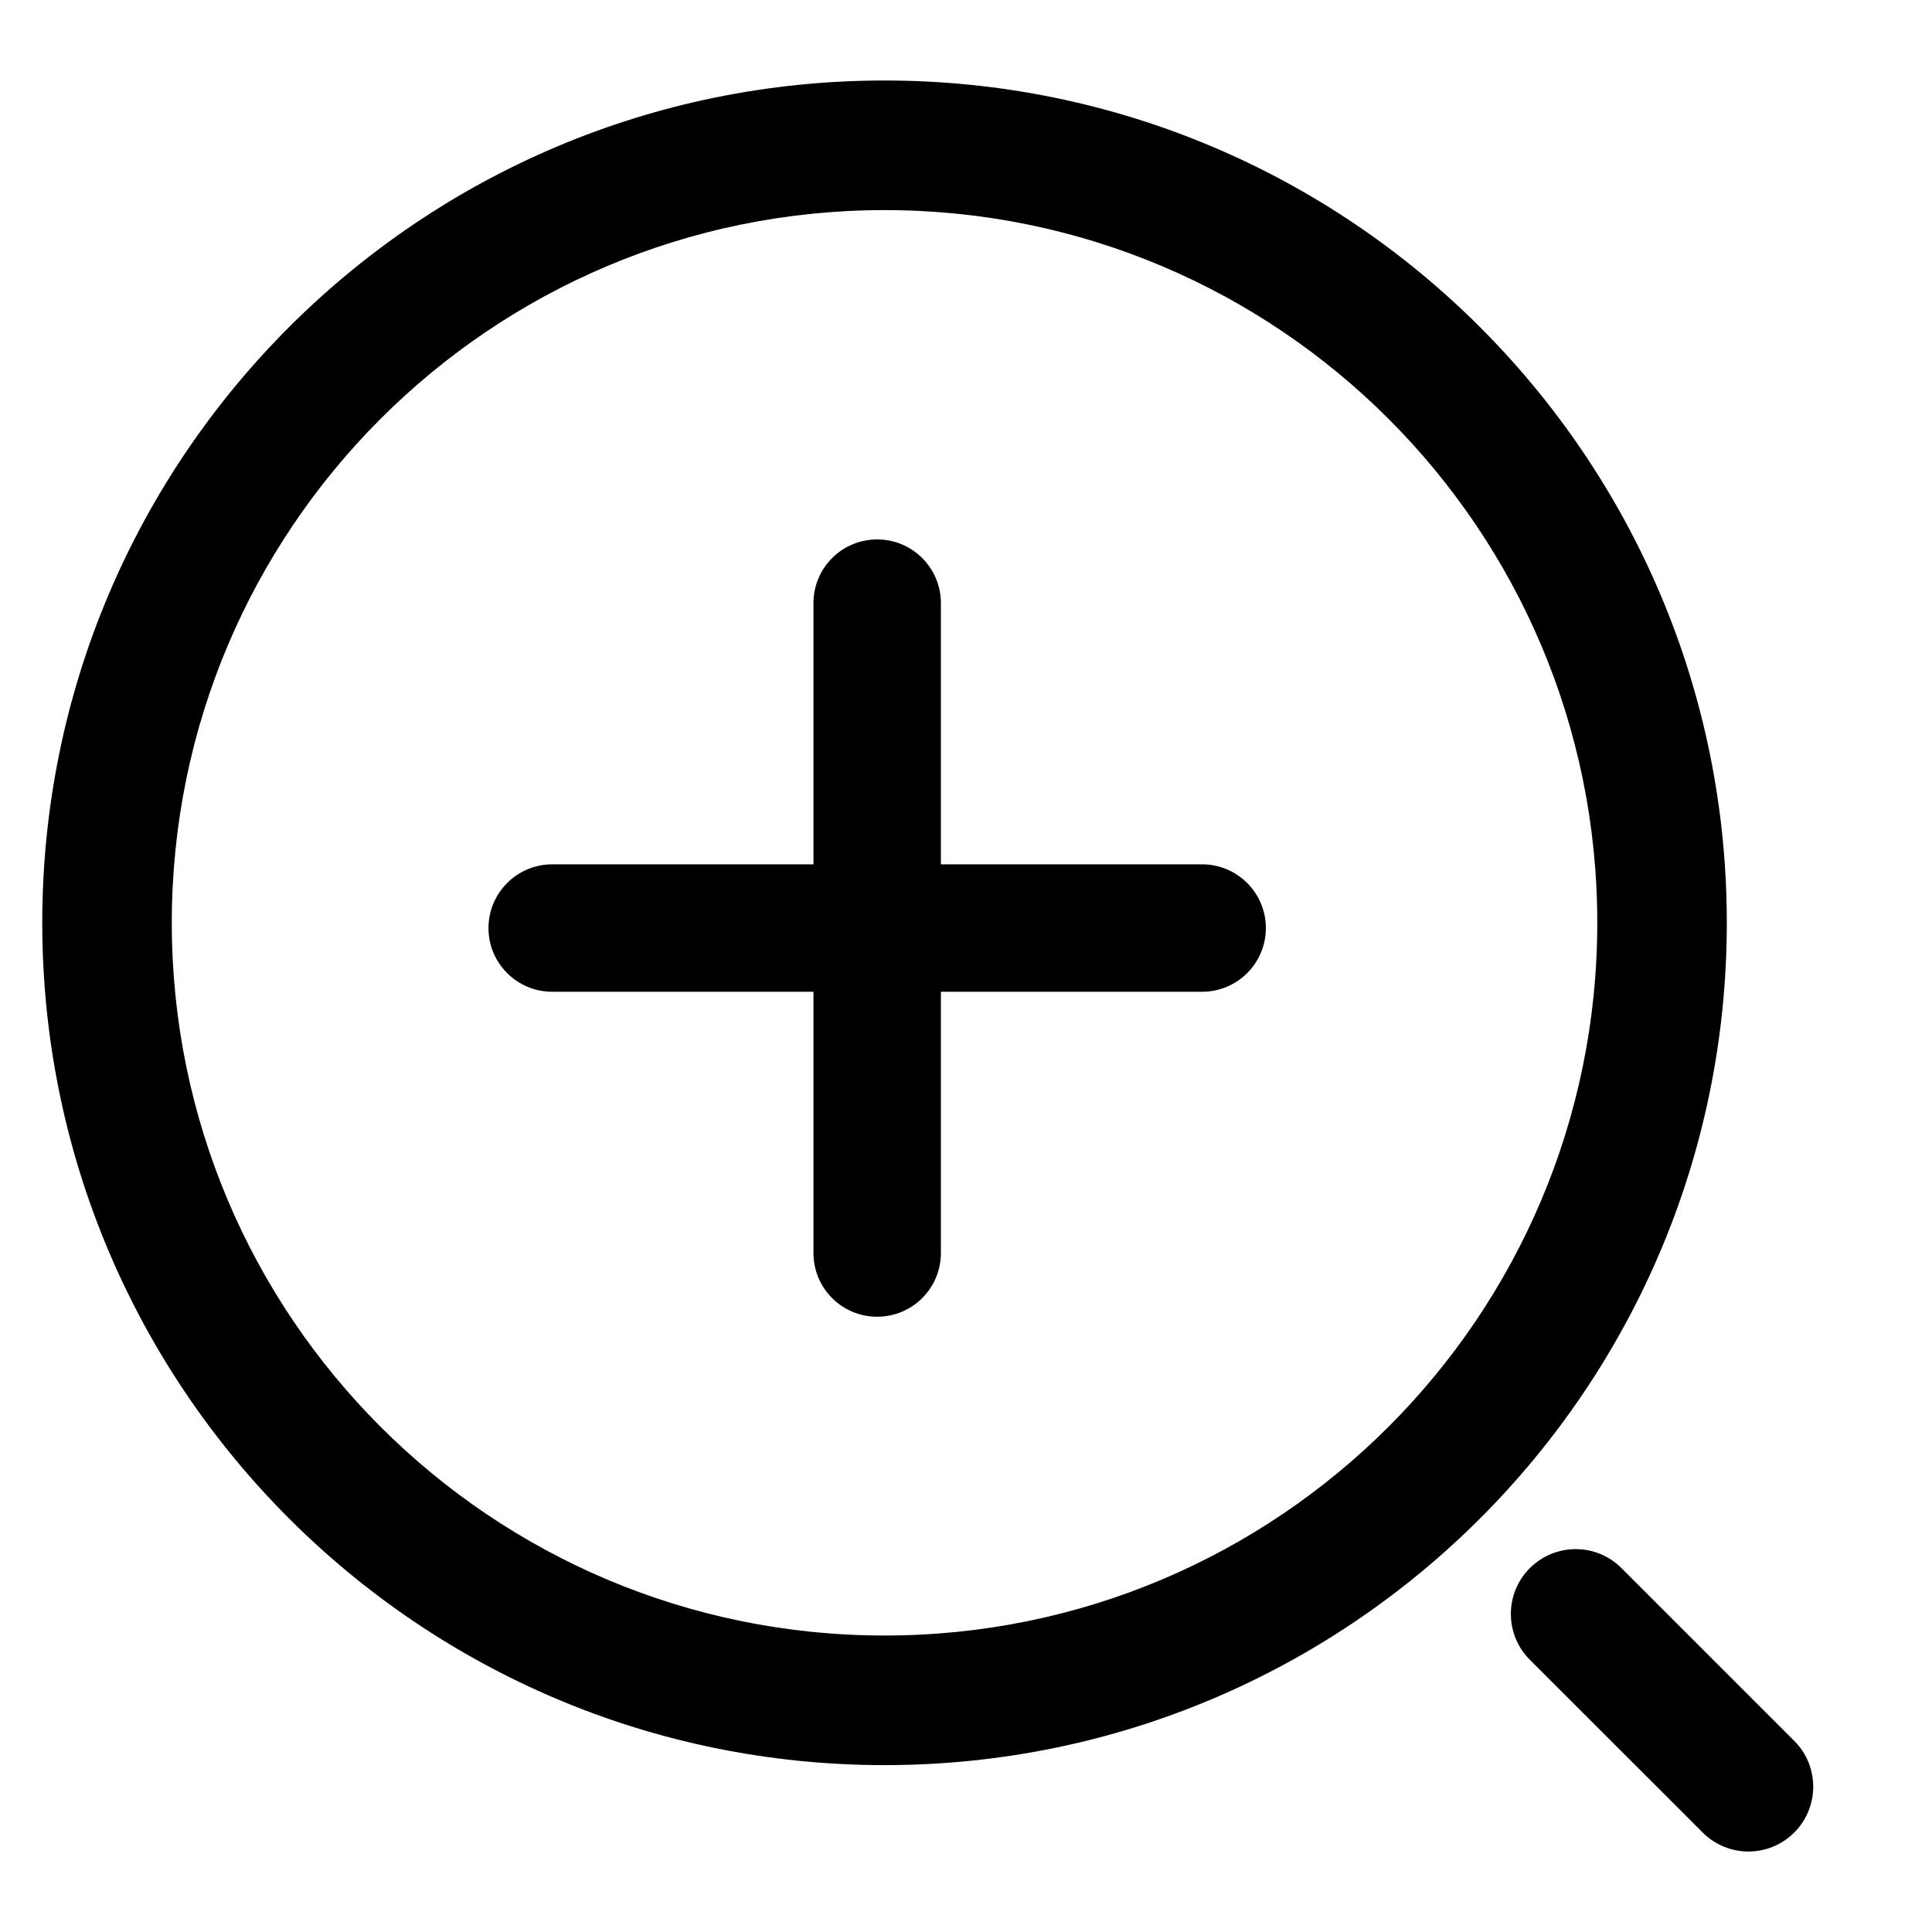
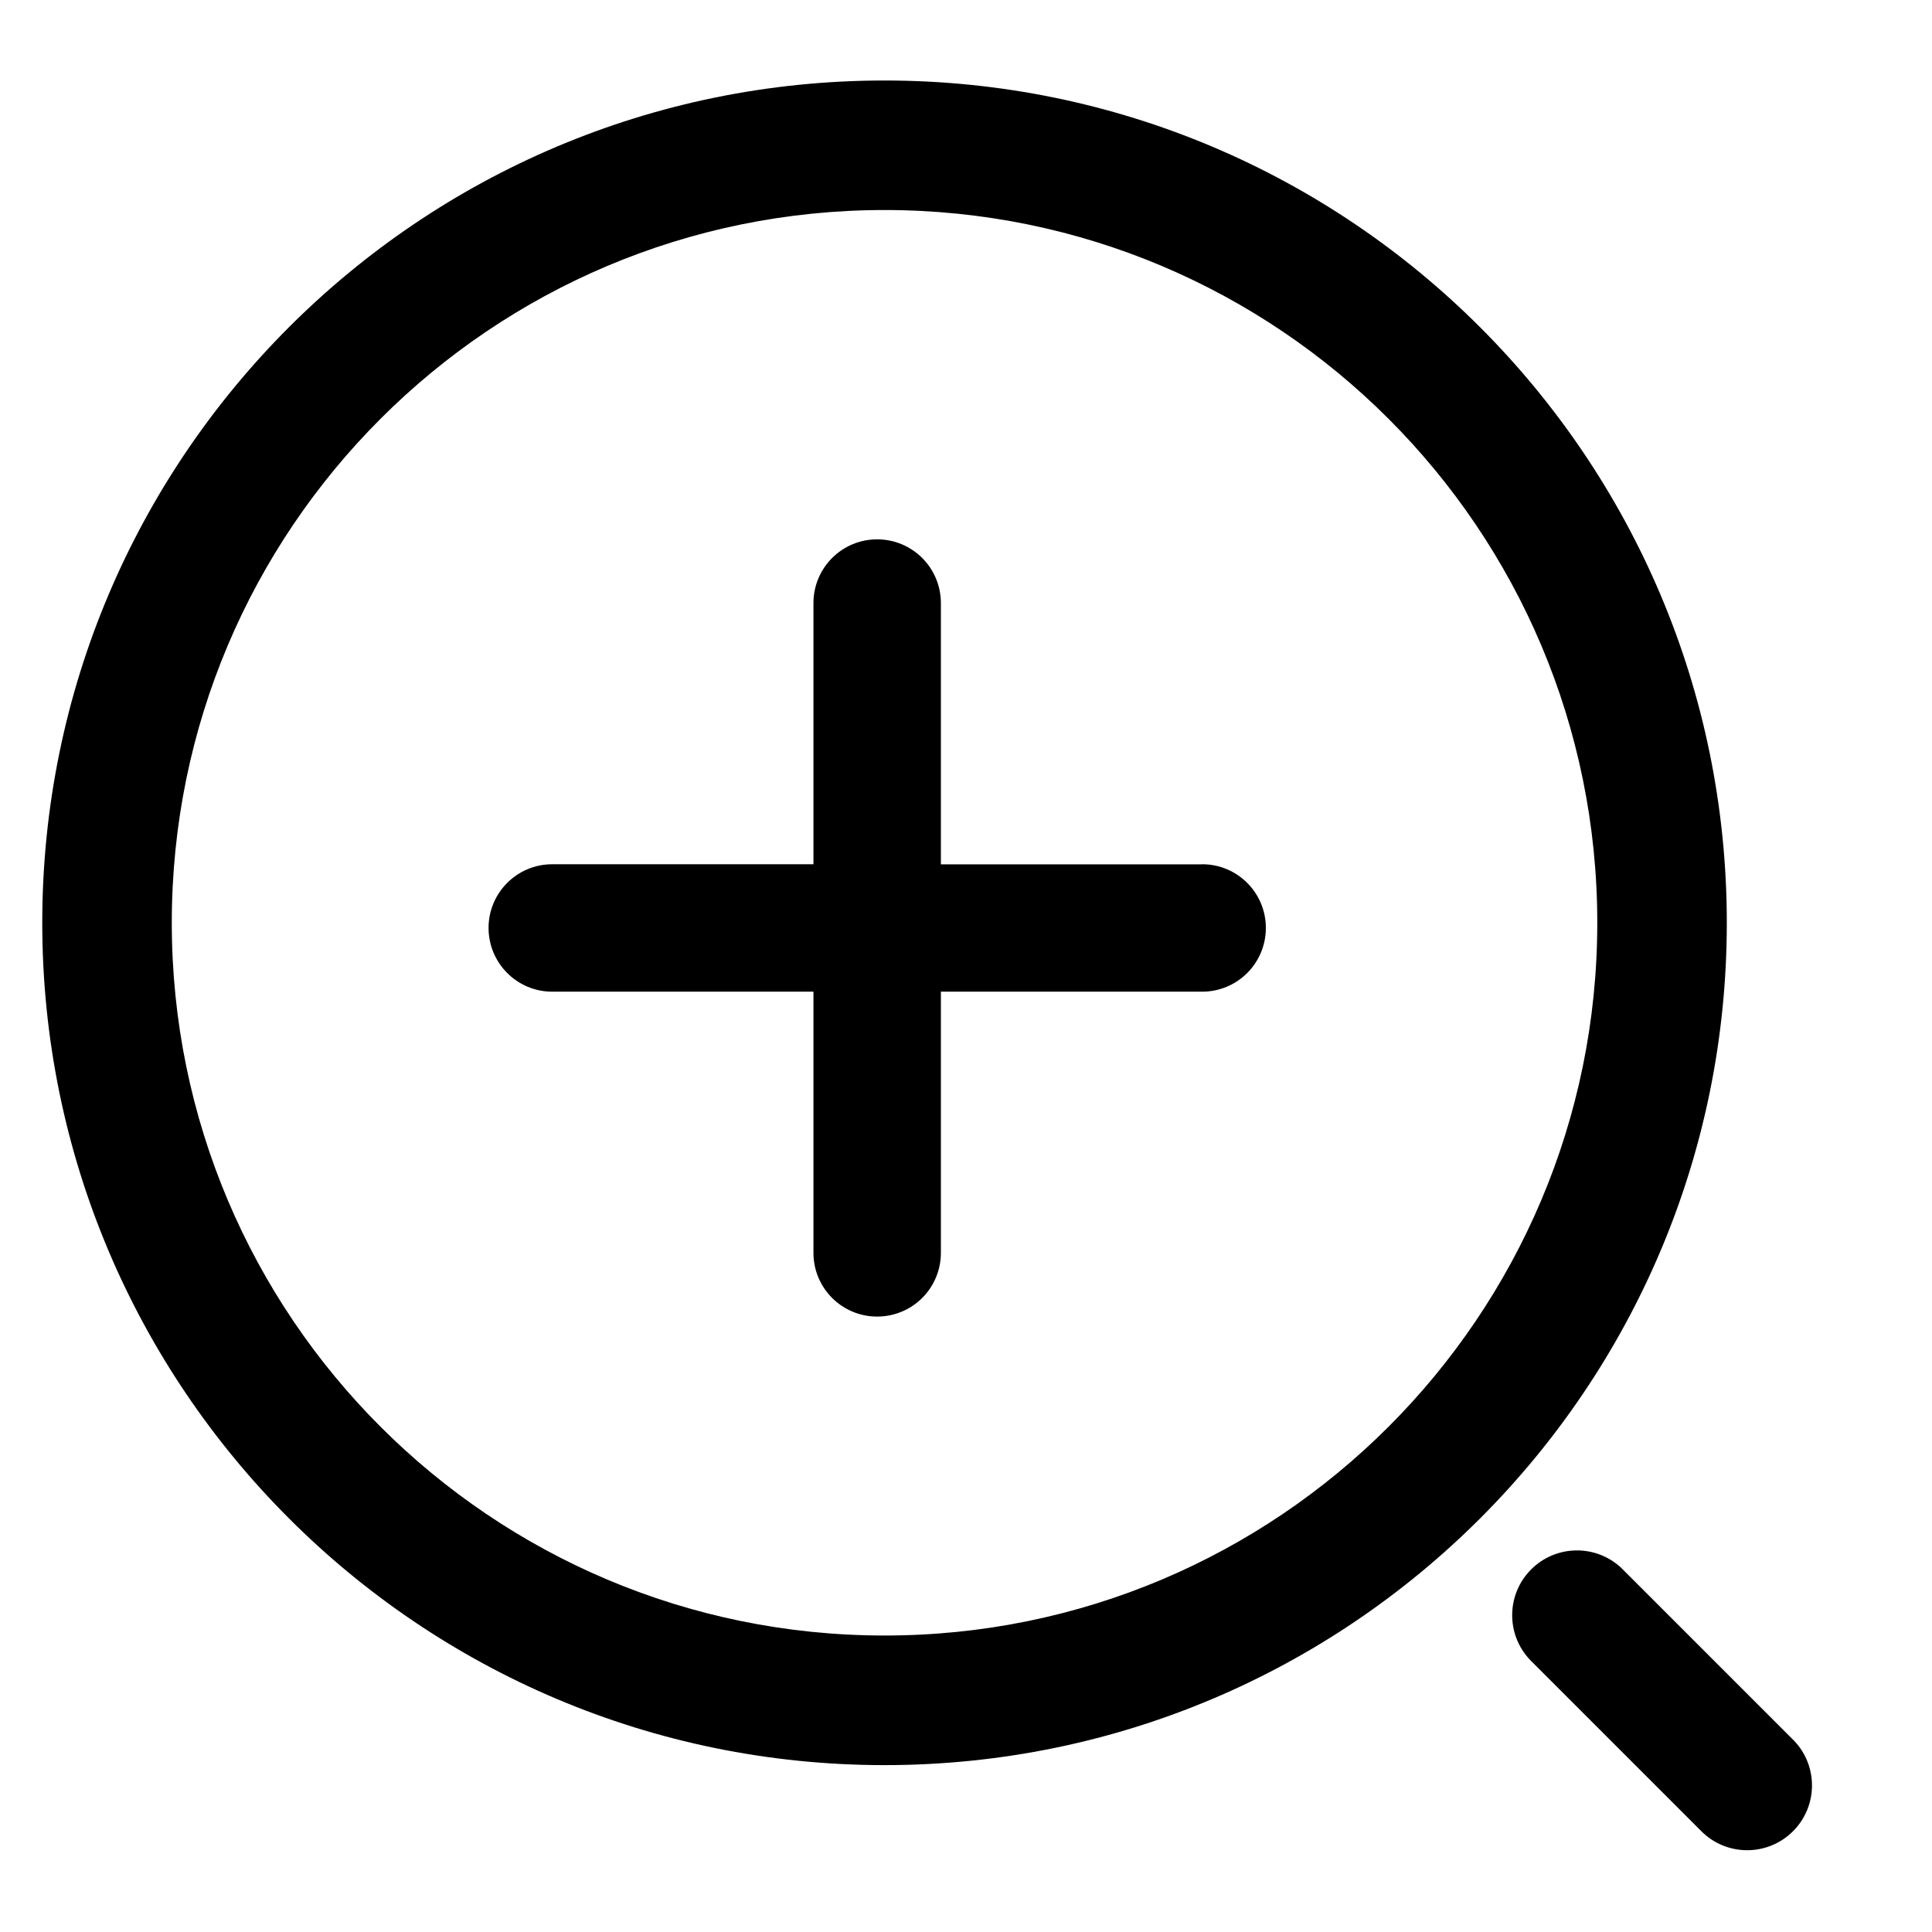
- <svg xmlns="http://www.w3.org/2000/svg" width="24" height="24" viewBox="0 0 24 24" fill="none">
-   <path fill-rule="evenodd" clip-rule="evenodd" d="M2.134 11.463C2.134 6.574 6.098 2.61 10.988 2.61C15.878 2.61 19.842 6.574 19.842 11.463C19.842 16.353 15.878 20.317 10.988 20.317C6.098 20.317 2.134 16.353 2.134 11.463ZM10.988 1C5.209 1 0.525 5.685 0.525 11.463C0.525 17.242 5.209 21.927 10.988 21.927C16.767 21.927 21.451 17.242 21.451 11.463C21.451 5.685 16.767 1 10.988 1ZM20.143 19.48C19.828 19.165 19.319 19.165 19.004 19.48C18.69 19.794 18.69 20.304 19.004 20.618L21.151 22.764C21.465 23.079 21.975 23.079 22.289 22.764C22.603 22.45 22.603 21.94 22.289 21.626L20.143 19.48Z" fill="currentColor" />
-   <path d="M14.933 10.737H11.688V7.492C11.688 7.055 11.334 6.701 10.897 6.701C10.459 6.701 10.105 7.055 10.105 7.492V10.737H6.86C6.423 10.737 6.068 11.092 6.068 11.529C6.068 11.966 6.423 12.32 6.86 12.32H10.105V15.566C10.105 16.003 10.459 16.357 10.896 16.357C11.334 16.357 11.688 16.003 11.688 15.566V12.32H14.933C15.37 12.32 15.725 11.966 15.725 11.529C15.725 11.092 15.37 10.737 14.933 10.737Z" fill="currentColor" />
+ <svg xmlns="http://www.w3.org/2000/svg" width="24" height="24" fill="none">
+   <path fill-rule="evenodd" clip-rule="evenodd" d="M2.134 11.463c0-4.89 3.964-8.854 8.854-8.854 4.89 0 8.854 3.964 8.854 8.854 0 4.89-3.964 8.854-8.854 8.854-4.89 0-8.854-3.964-8.854-8.854ZM10.988 1C5.209 1 .525 5.685.525 11.463S5.209 21.927 10.988 21.927s10.463-4.685 10.463-10.463S16.767 1 10.988 1Zm9.155 18.48a.805.805 0 0 0-1.138 1.138l2.146 2.146a.805.805 0 0 0 1.138-1.138l-2.146-2.146Z" fill="currentColor" />
+   <path d="M14.933 10.737h-3.245v-3.245a.791.791 0 0 0-.792-.792.791.791 0 0 0-.791.791v3.245H6.86a.791.791 0 0 0-.791.791c0 .437.354.792.791.792h3.245v3.245c0 .437.354.791.791.791a.791.791 0 0 0 .792-.791v-3.245h3.245a.791.791 0 0 0 .792-.792.791.791 0 0 0-.791-.791Z" fill="currentColor" />
</svg>
